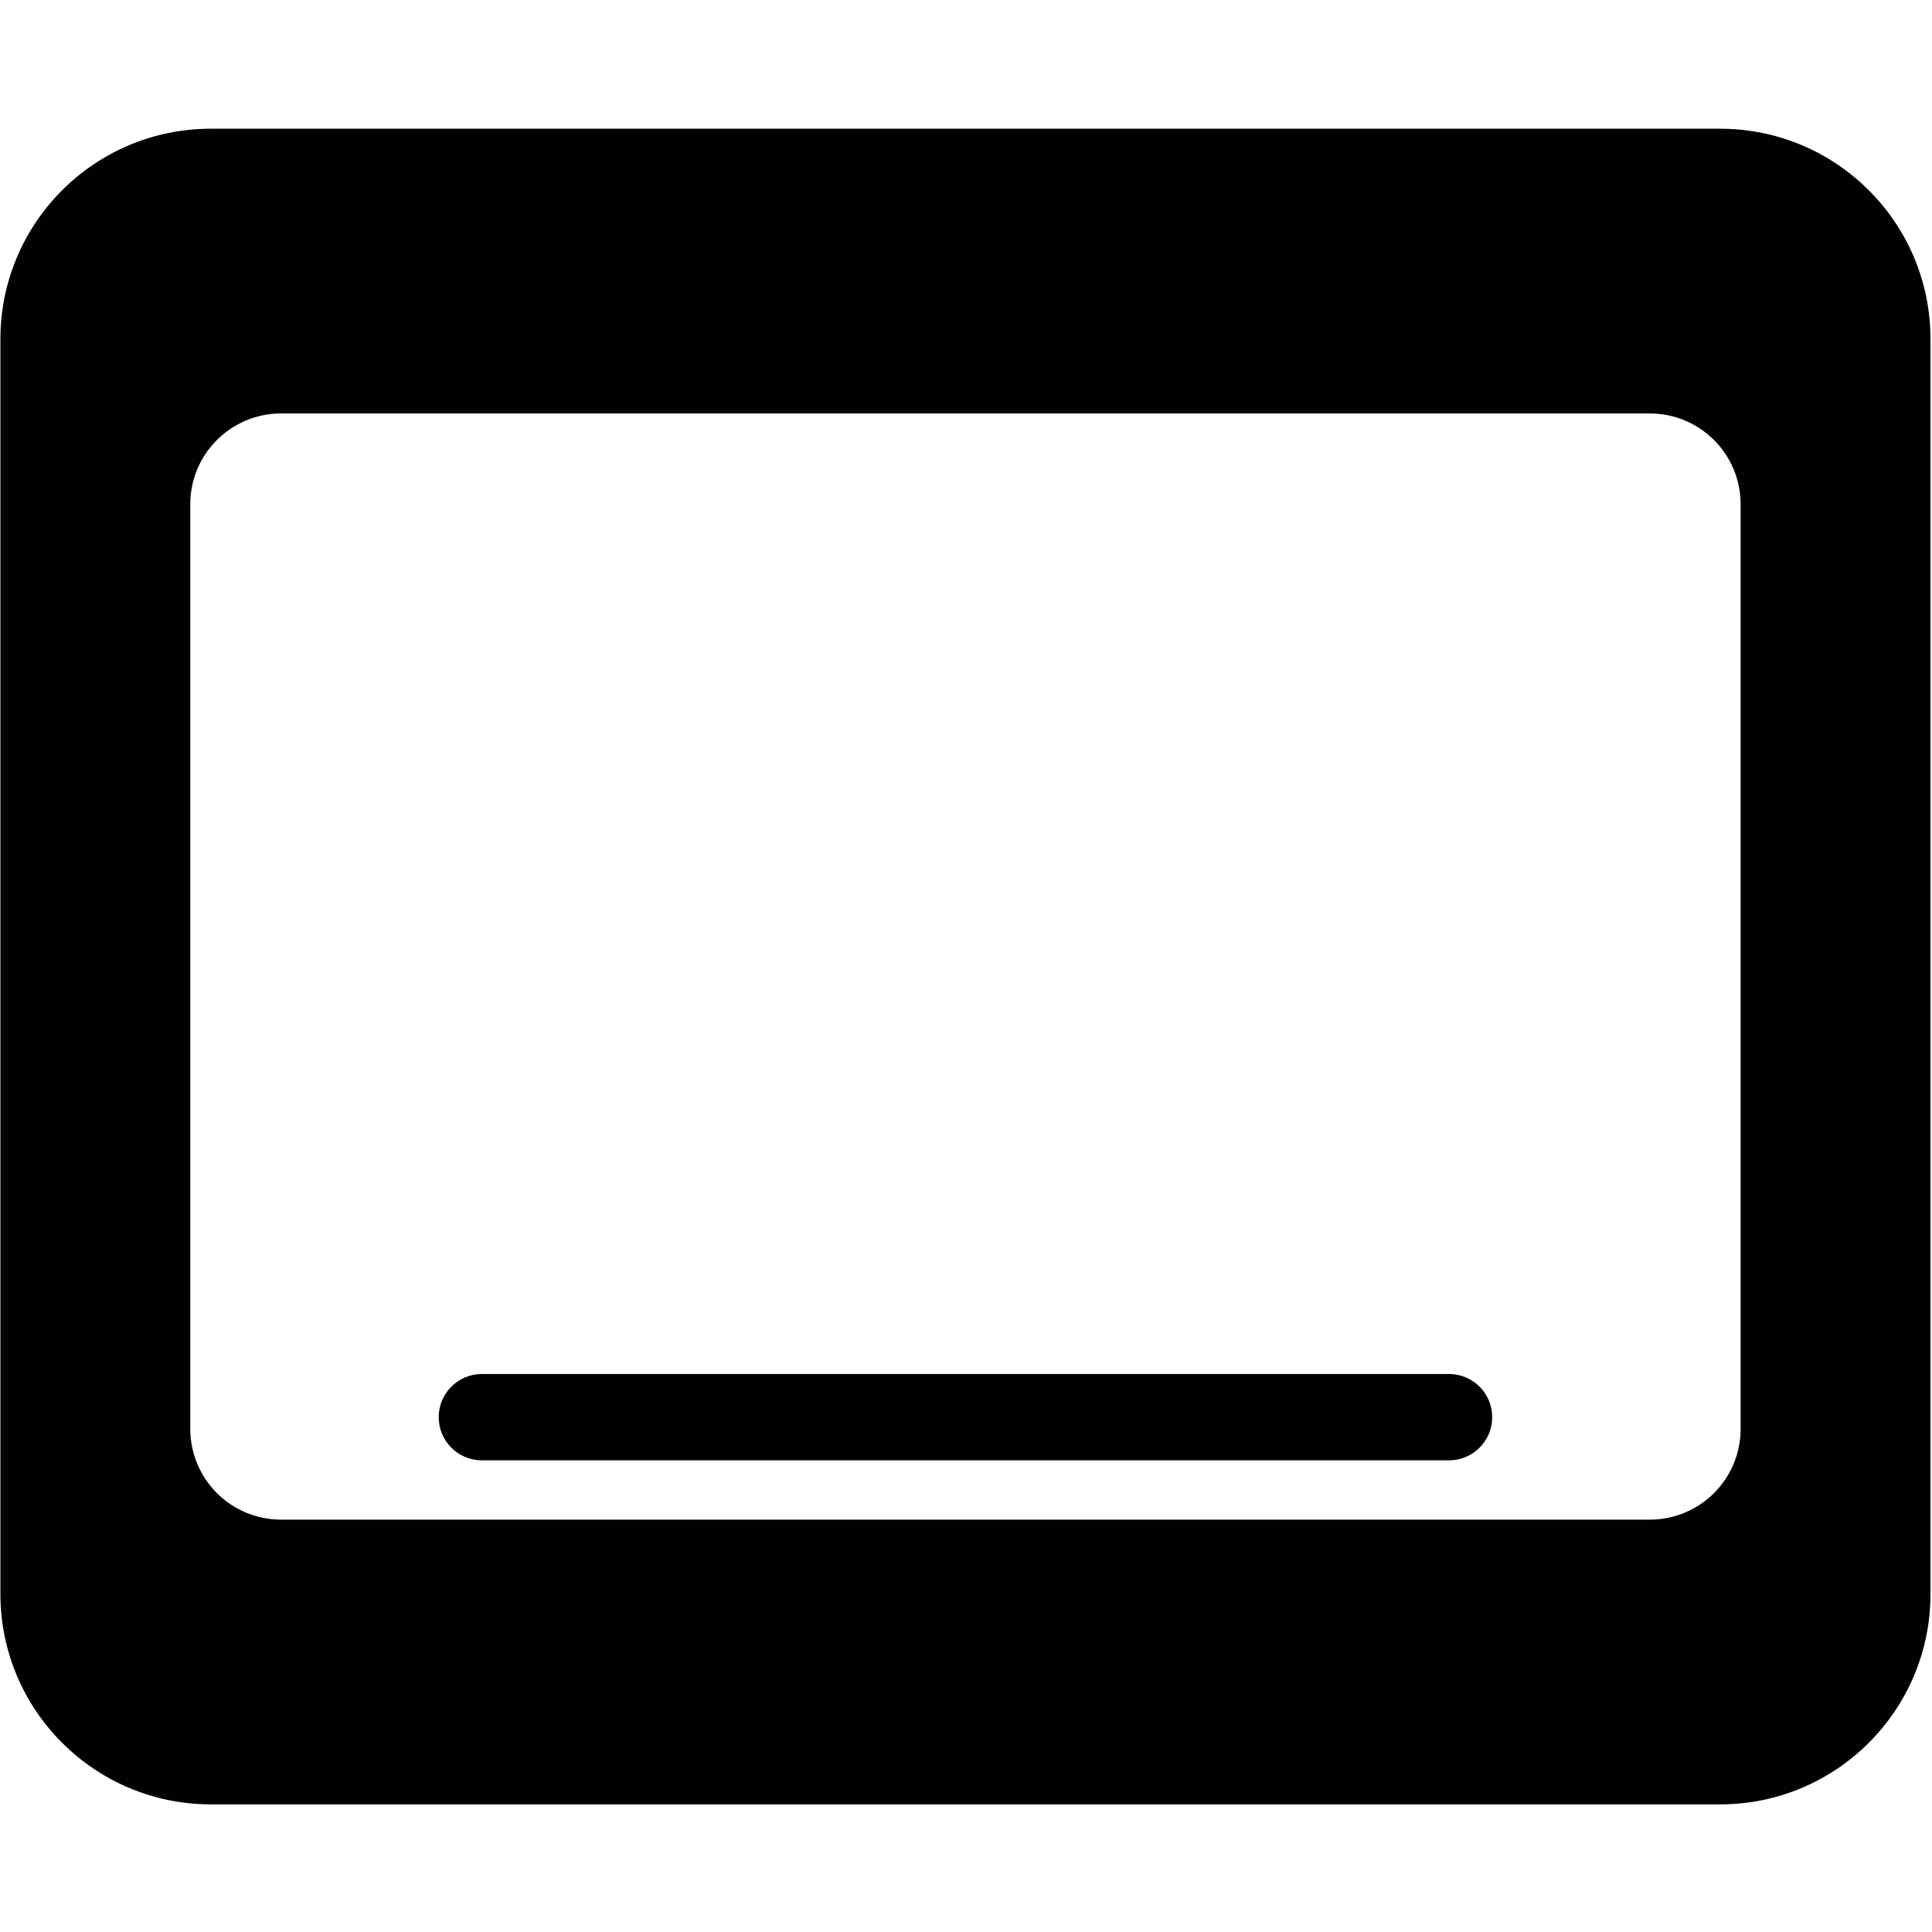
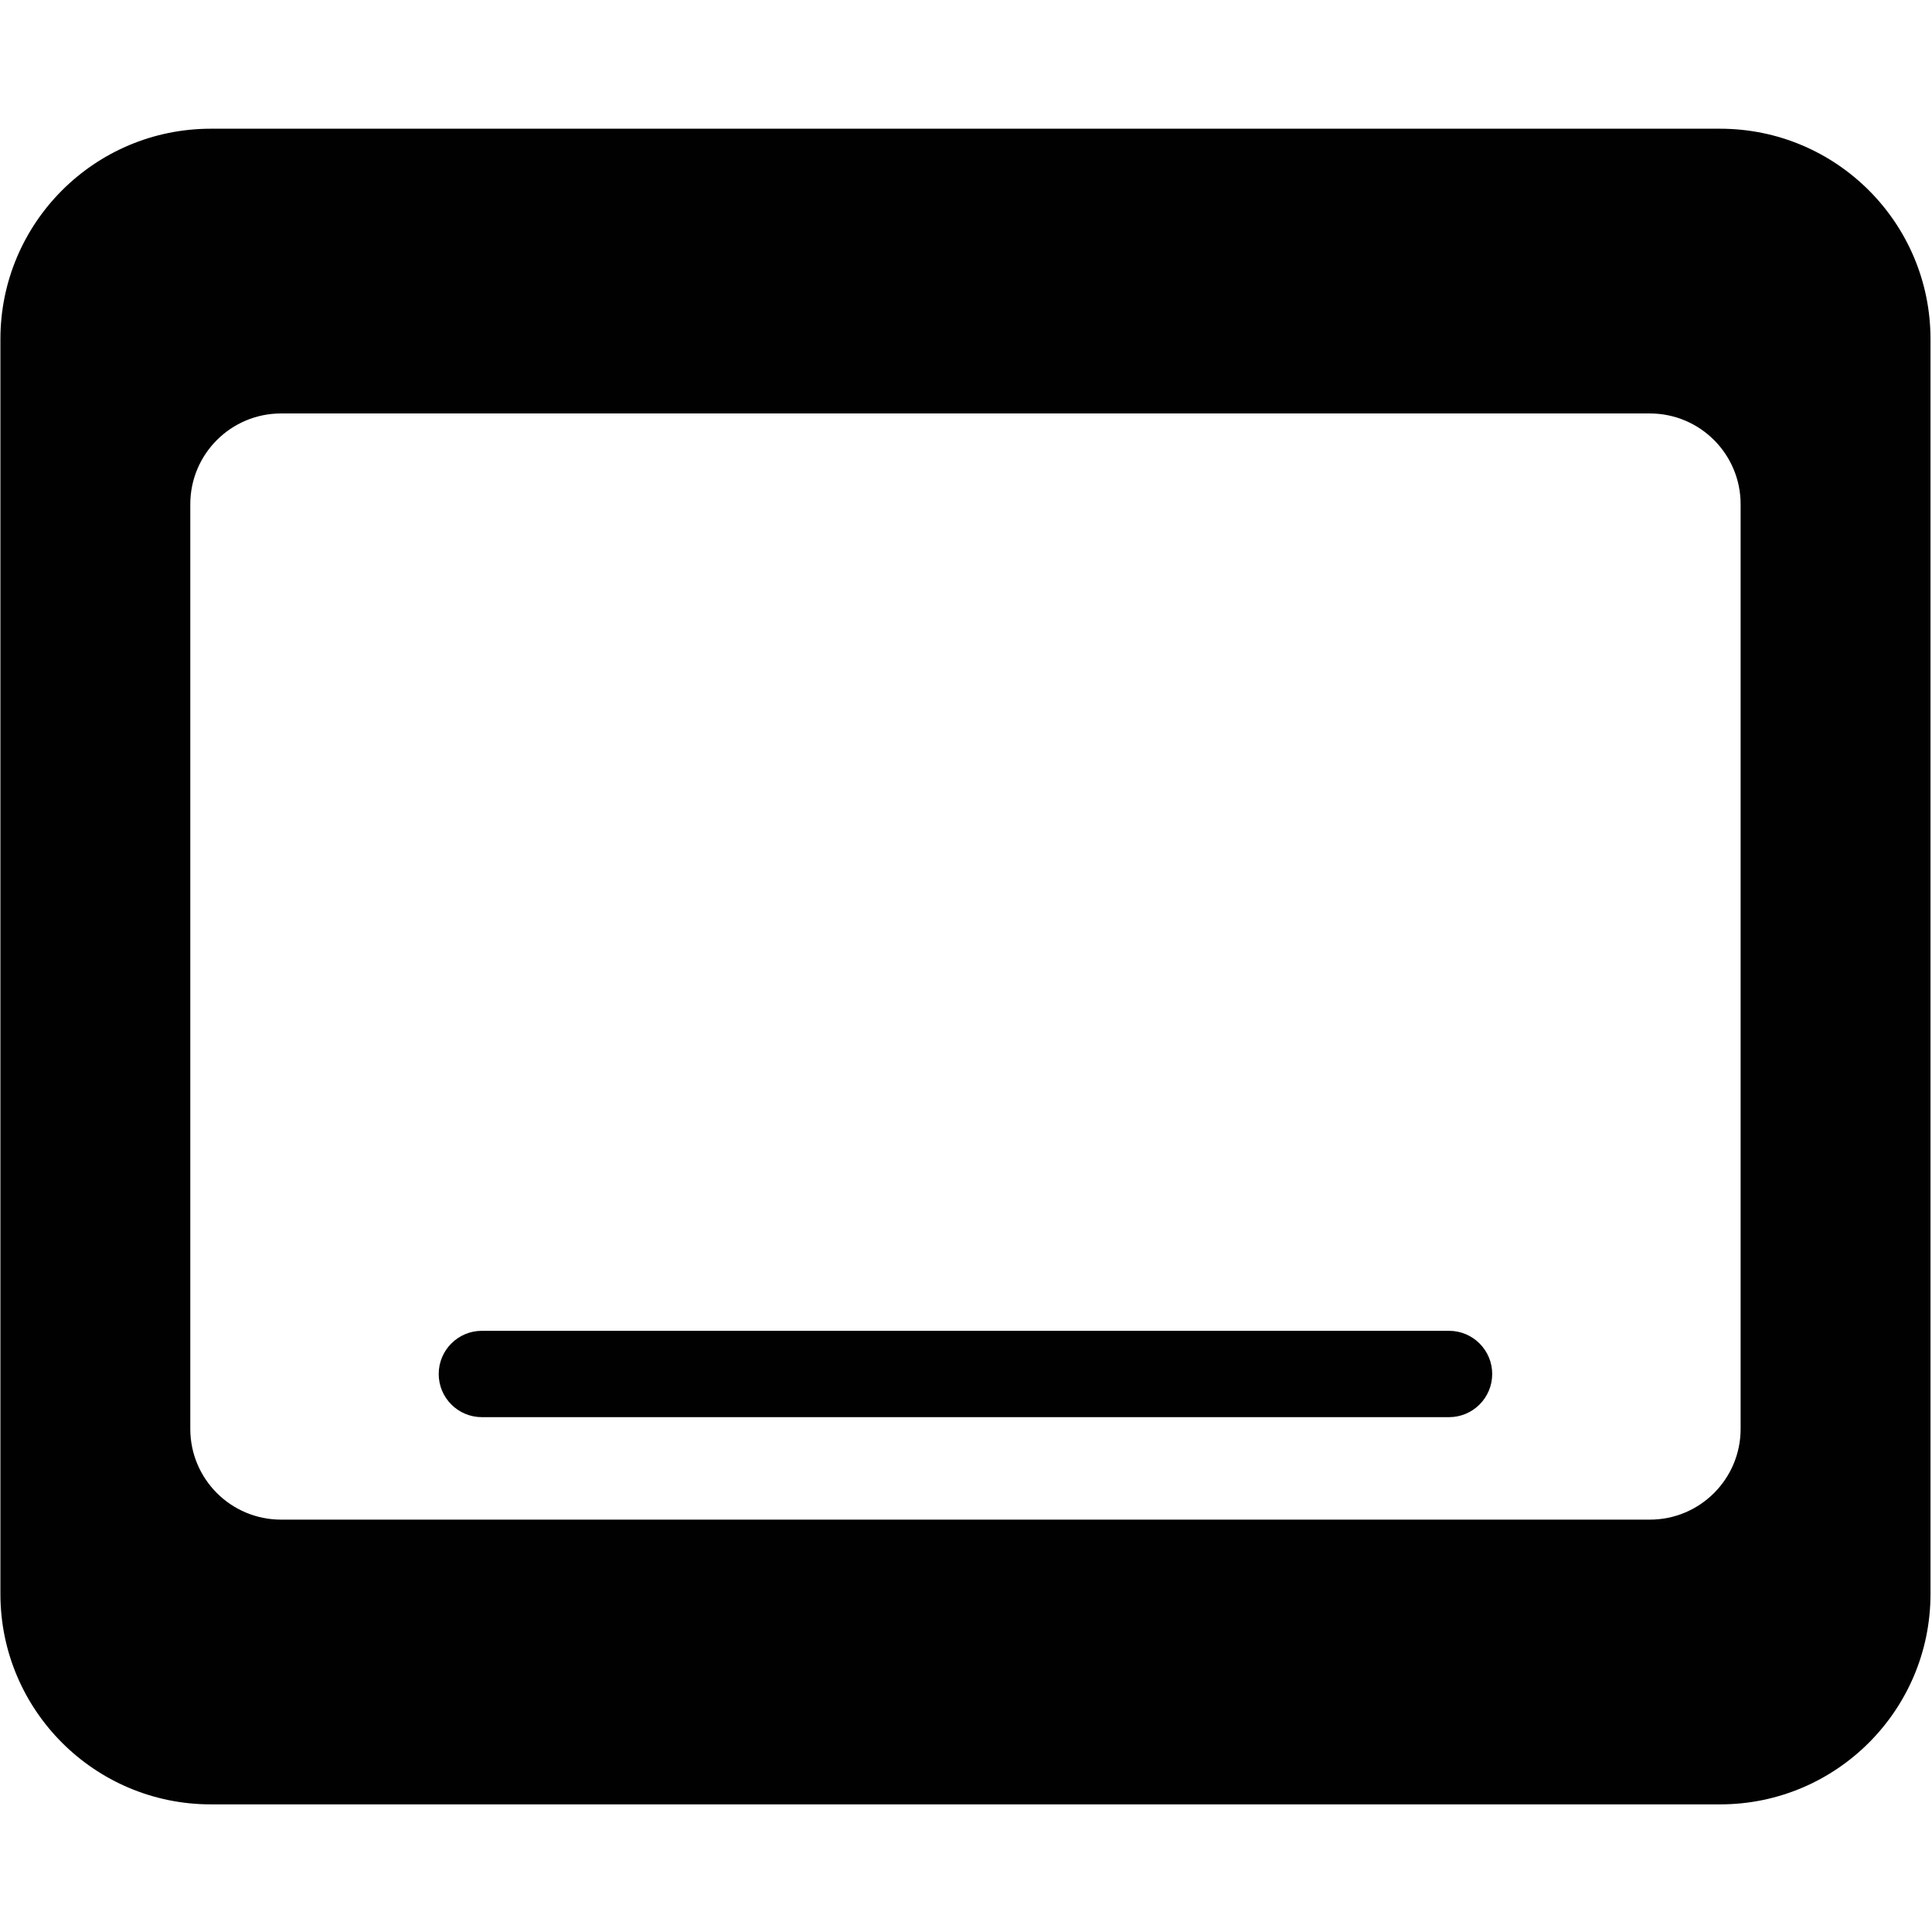
<svg xmlns="http://www.w3.org/2000/svg" id="Layer_79" data-name="Layer 79" viewBox="0 0 850.91 850.91">
  <defs>
    <style>
      .cls-1 {
        fill: #010101;
        stroke-width: 0px;
      }
    </style>
  </defs>
  <path class="cls-1" d="M757.57,56.69H92.87C41.68,56.69.18,98.18.18,149.37v552.64c0,51.19,41.5,92.69,92.69,92.69h664.7c51.19,0,92.68-41.5,92.68-92.69V149.37c0-51.19-41.49-92.68-92.68-92.68ZM766.62,629.32c0,22.08-17.9,39.97-39.98,39.97H123.79c-22.08,0-39.98-17.89-39.98-39.97V222.08c0-22.08,17.9-39.98,39.98-39.98h602.85c22.08,0,39.98,17.9,39.98,39.98v407.24Z" />
-   <rect class="cls-1" x="406.2" y="392.17" width="38.03" height="463.99" rx="19.02" ry="19.02" transform="translate(1049.38 198.95) rotate(90)" />
+   <rect class="cls-1" x="406.2" y="373.16" width="38.03" height="463.99" rx="19.02" ry="19.02" transform="translate(1030.37 179.93) rotate(90)" />
</svg>
